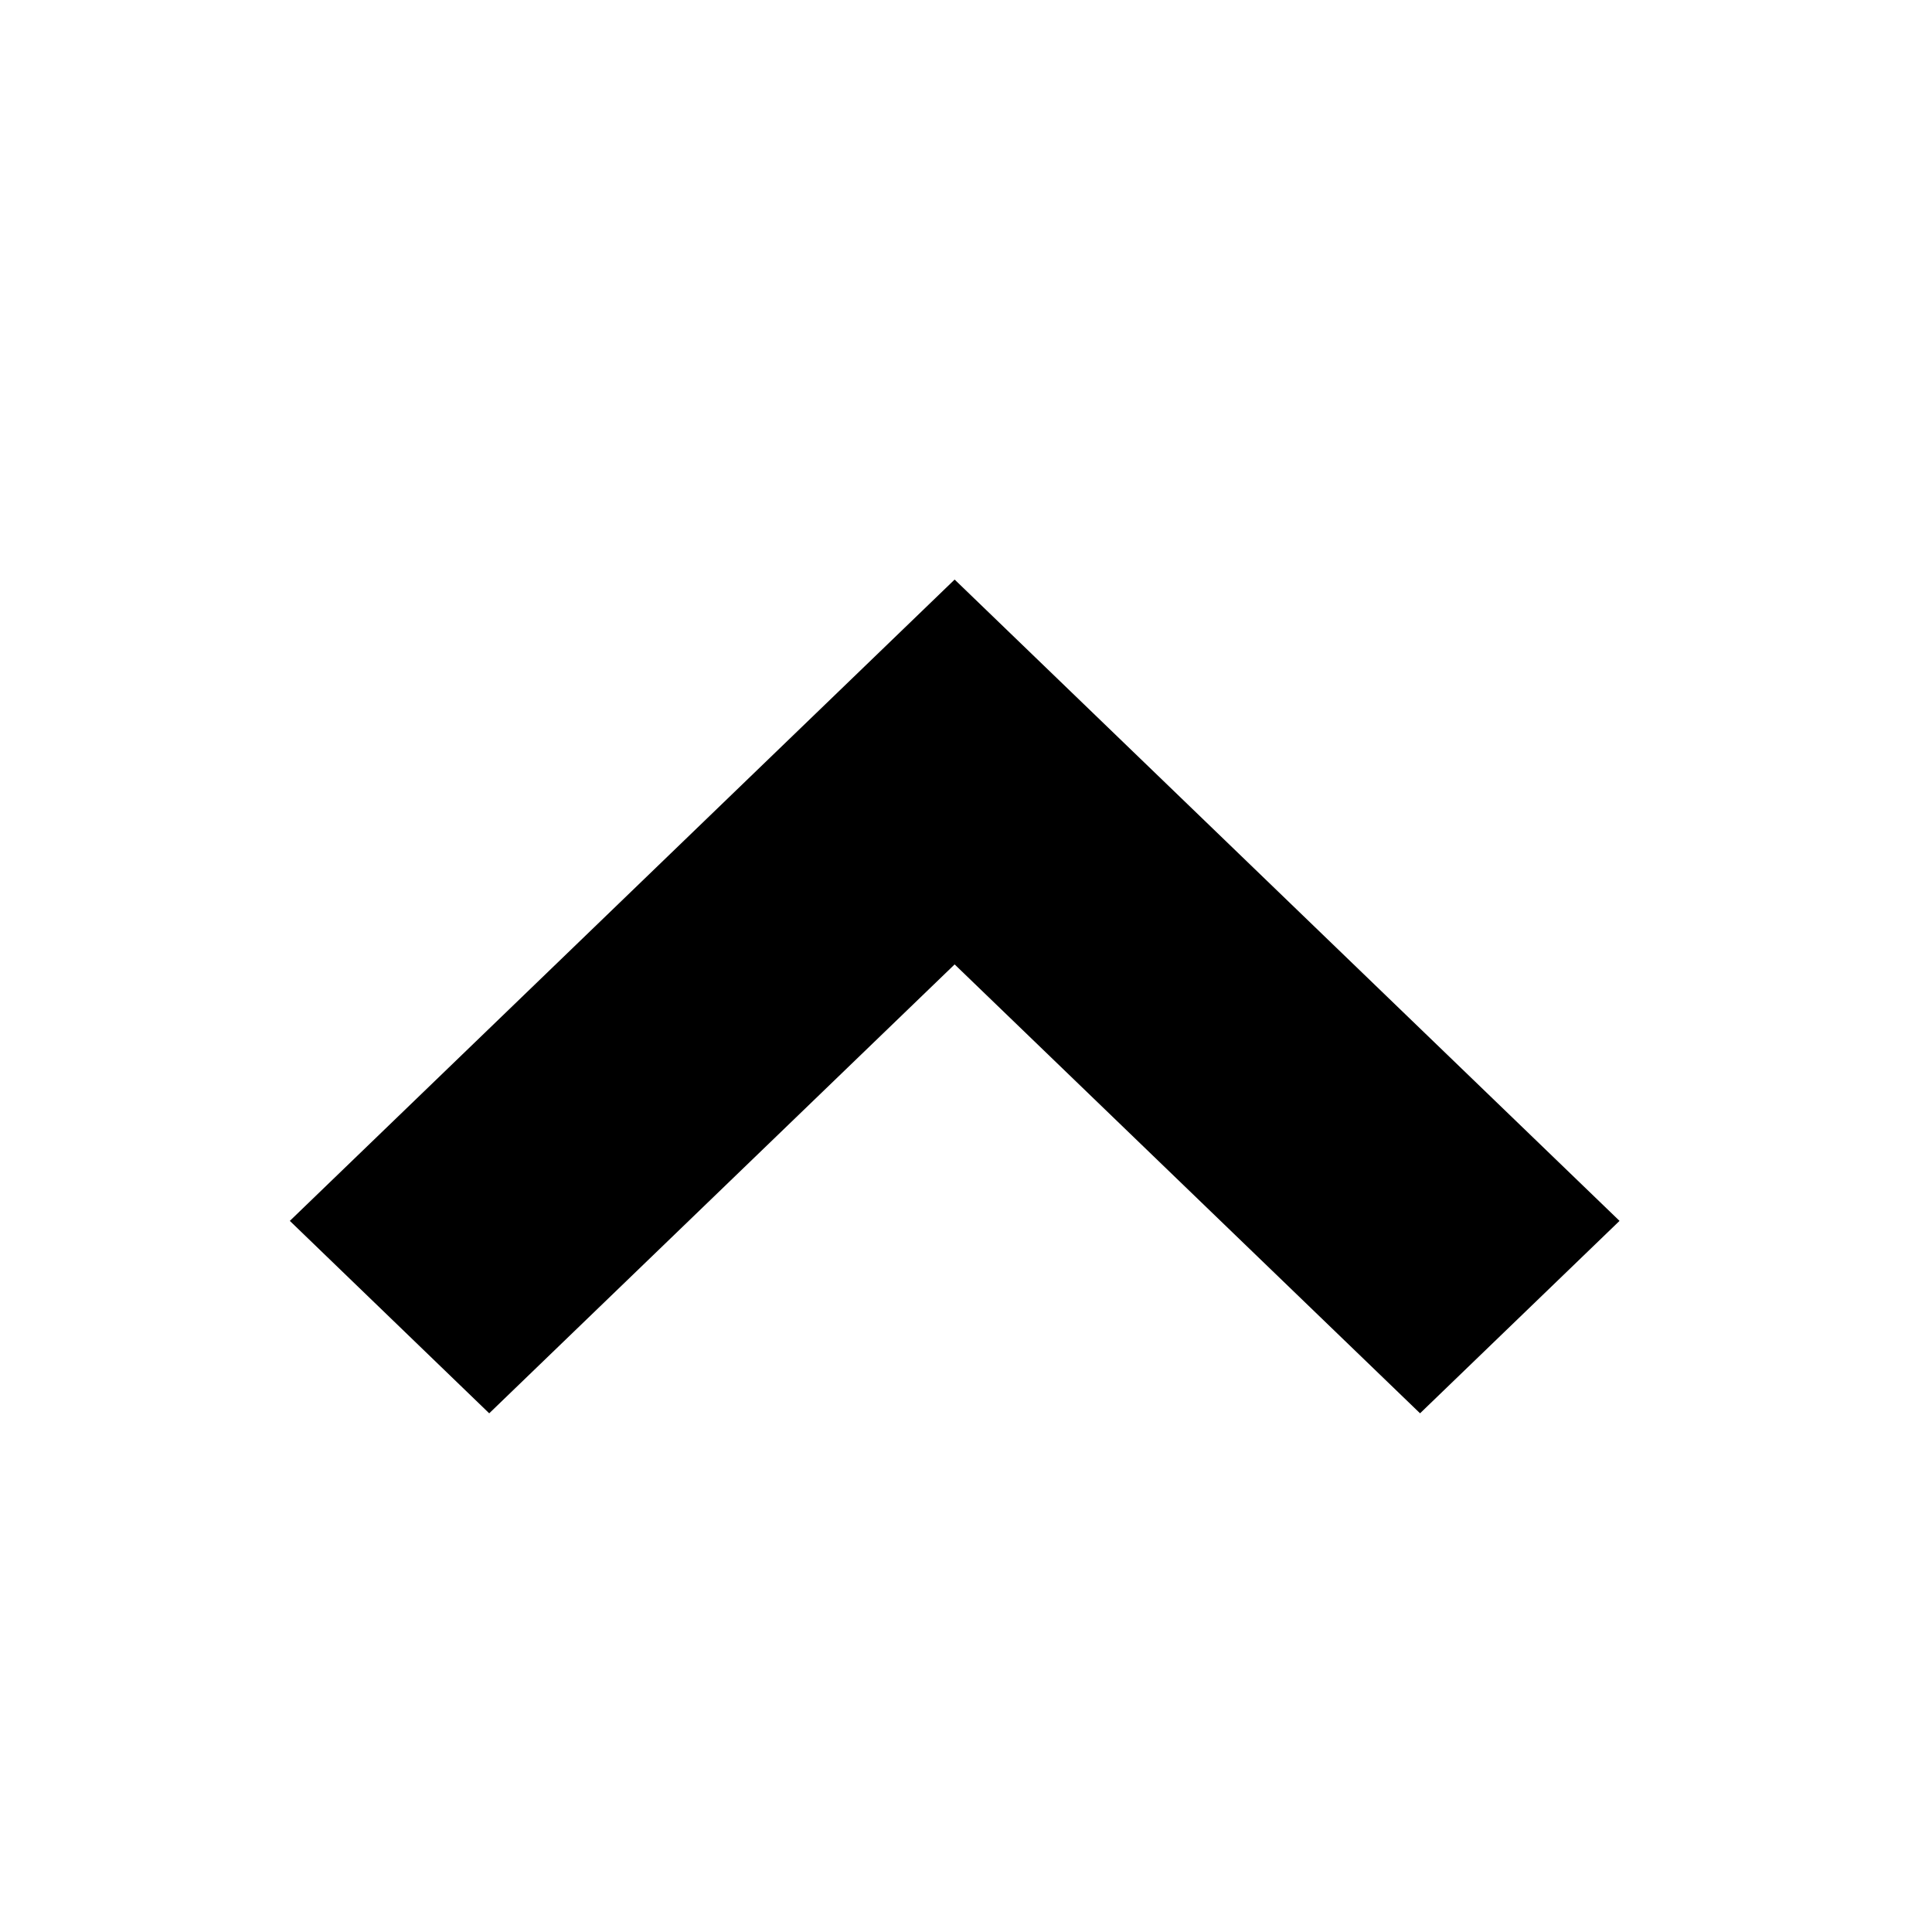
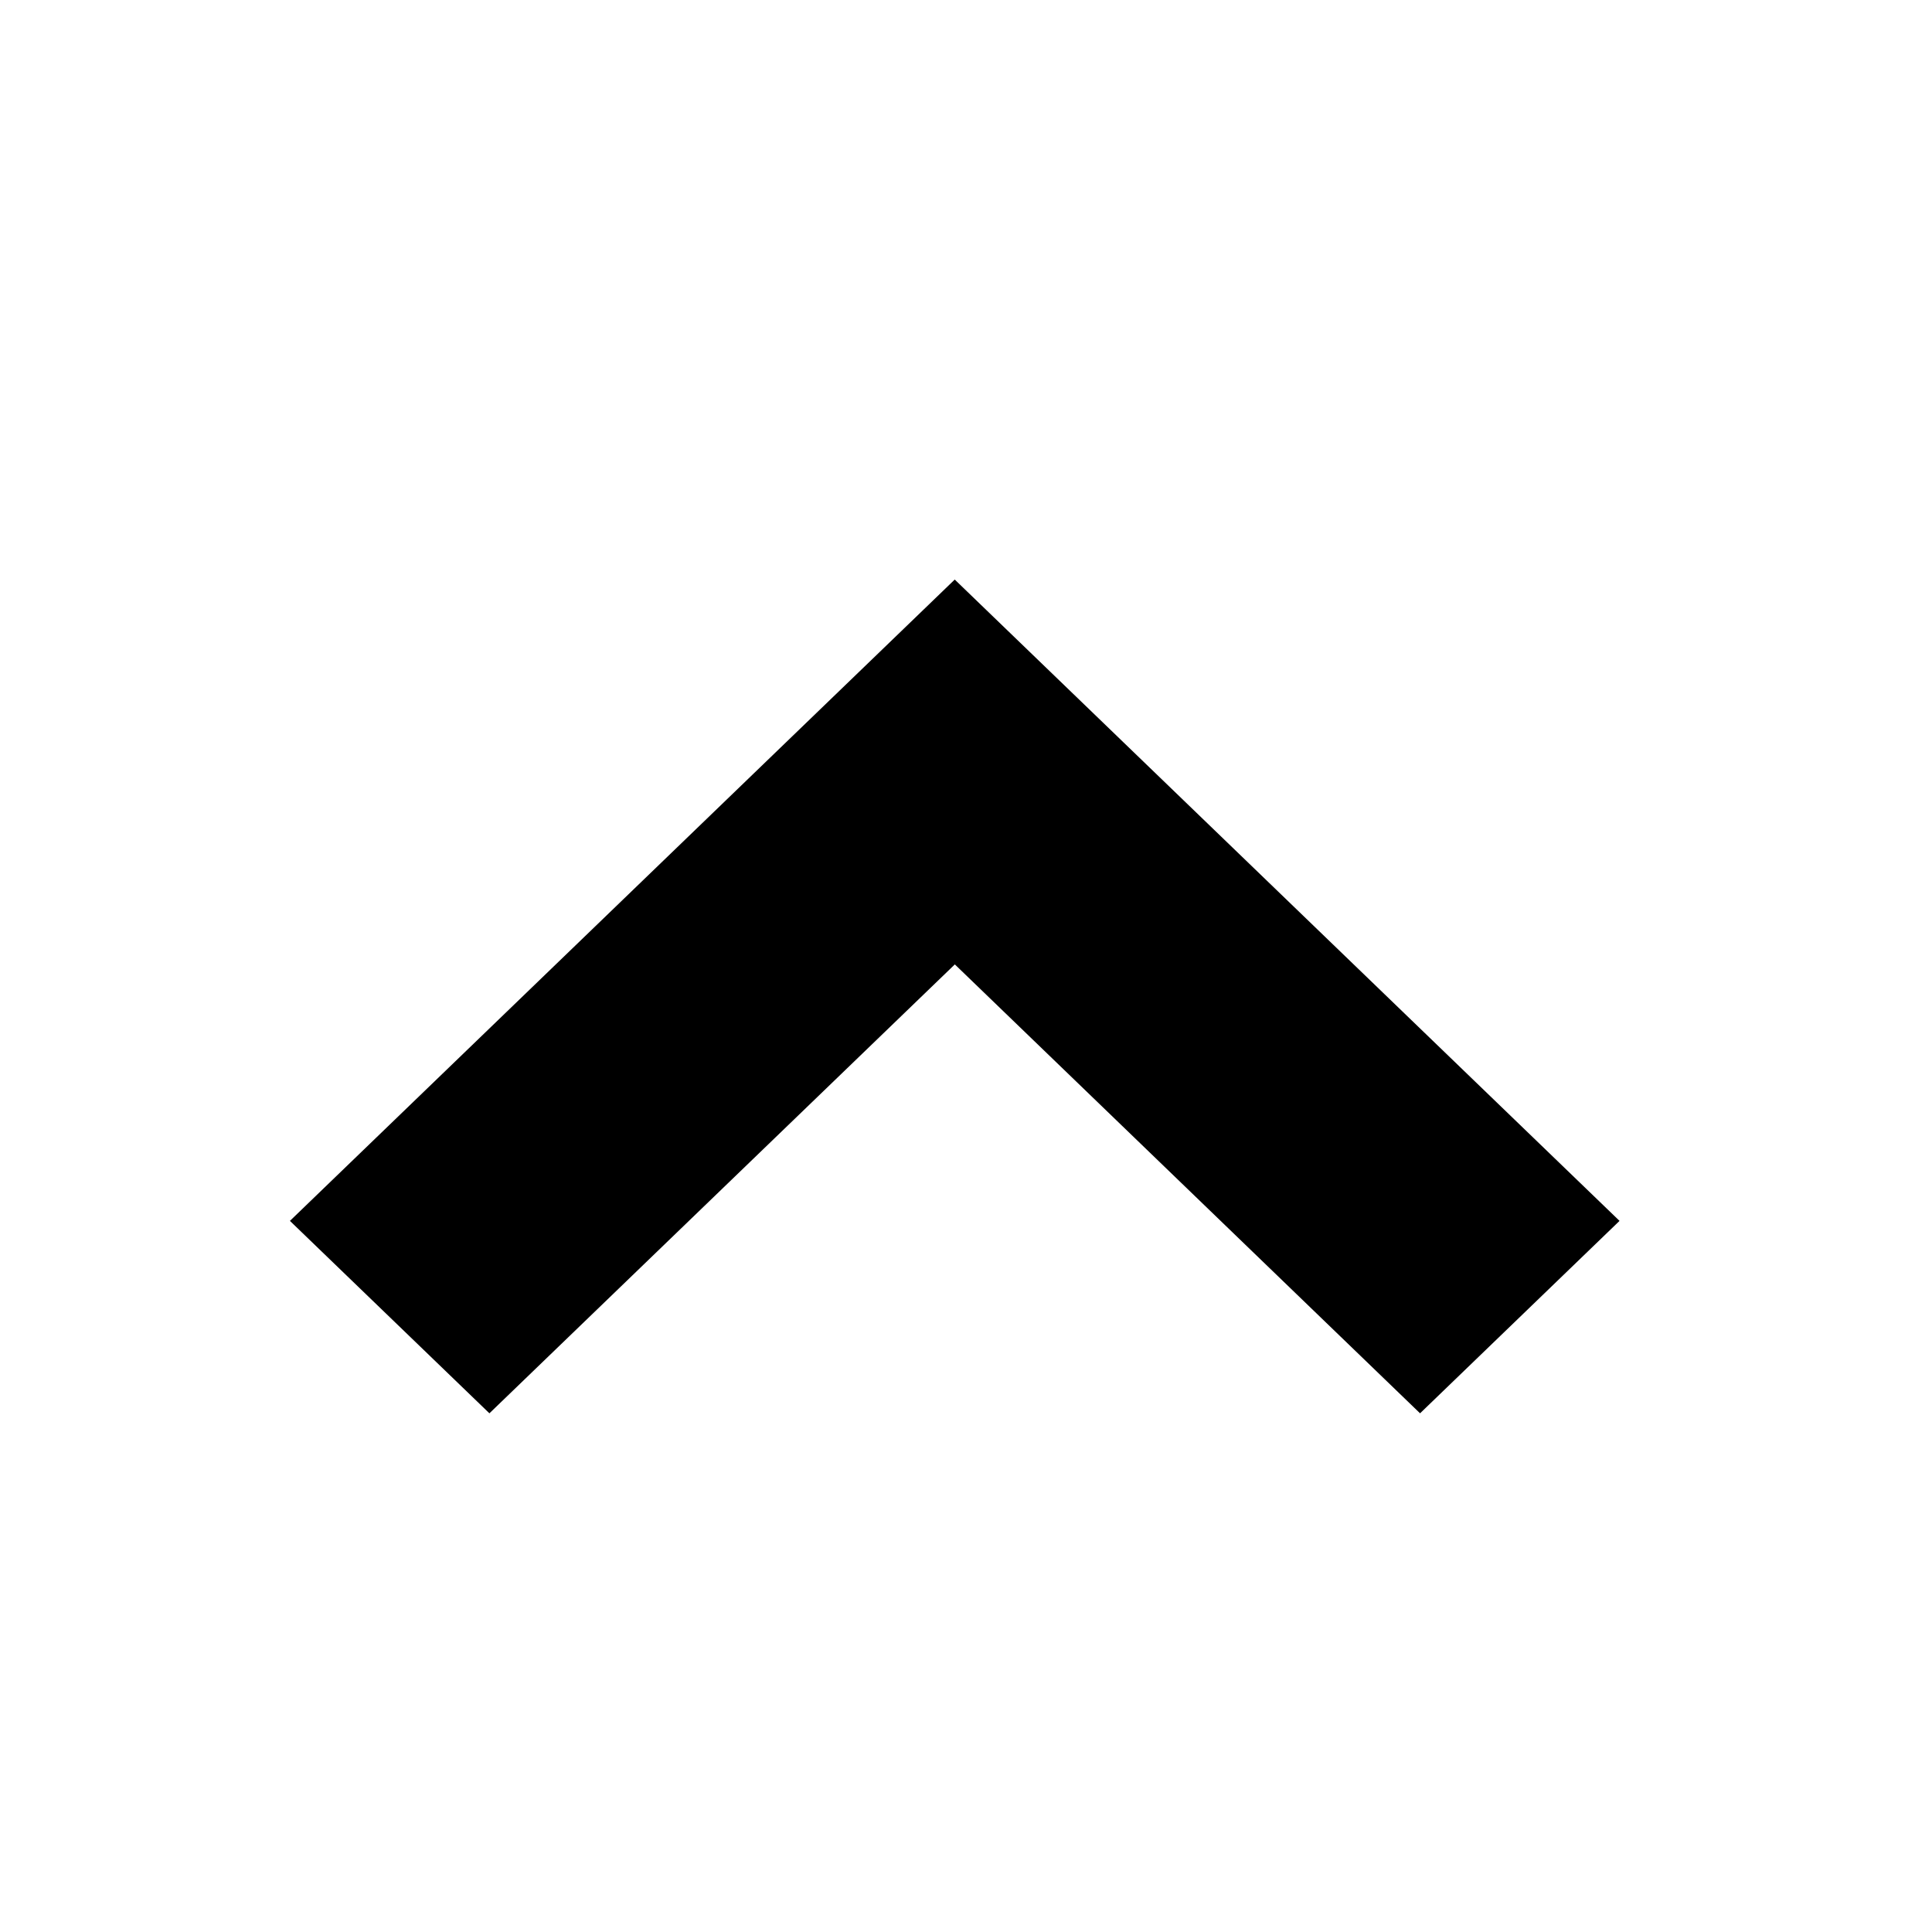
- <svg xmlns="http://www.w3.org/2000/svg" width="20px" height="20px" viewBox="0 0 20 20" version="1.1">
-   <defs />
-   <g id="Page-1" stroke="none" stroke-width="1" fill="none" fill-rule="evenodd">
-     <g id="icon-arrow-up" fill="#000000">
-       <polygon id="arrow" transform="translate(9.882439, 10.3151) rotate(270) translate(-9.882439, -10.3151) " points="5.567 15.133 7.559 17.198 14.198 10.315 7.559 3.433 5.567 5.497 10.214 10.315" />
-     </g>
-   </g>
+ <svg xmlns="http://www.w3.org/2000/svg" height="20" viewBox="0 0 20 20" width="20">
+   <path d="m5.567 15.133 1.992 2.065 6.639-6.882-6.639-6.882-1.992 2.065 4.647 4.818z" fill-rule="evenodd" transform="matrix(0 -1 1 0 -.432661 20.19754)" />
</svg>
